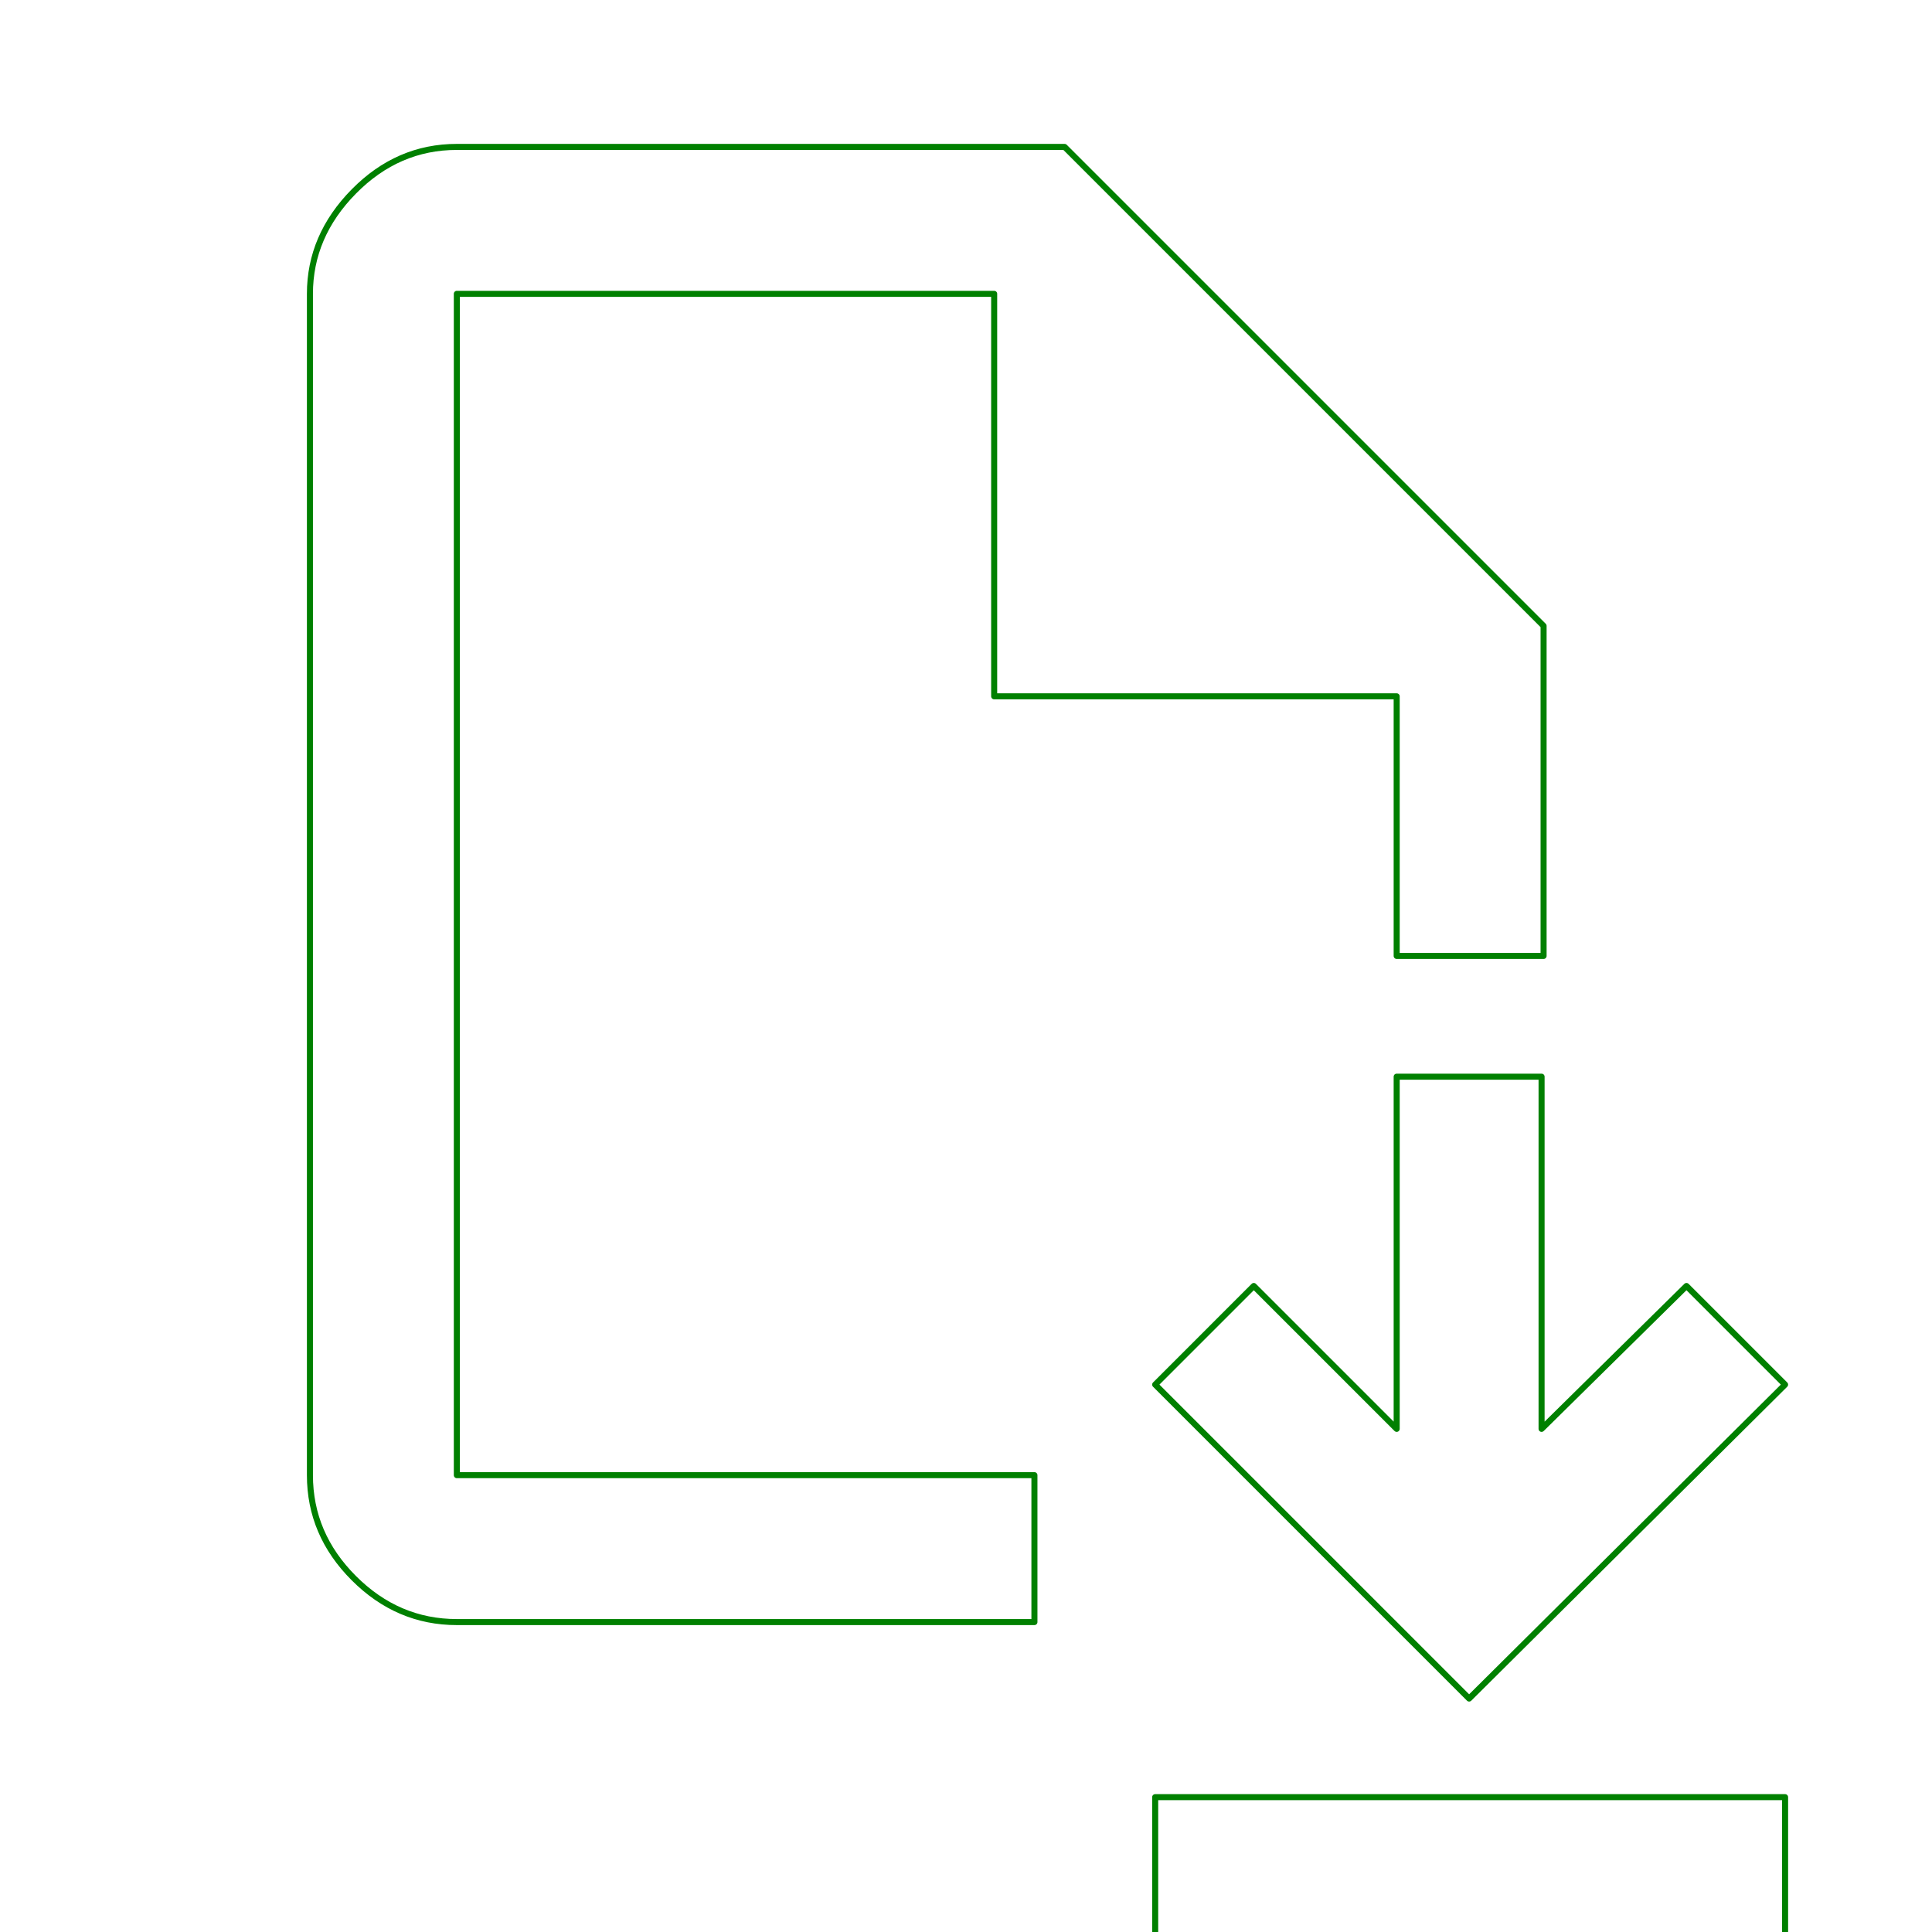
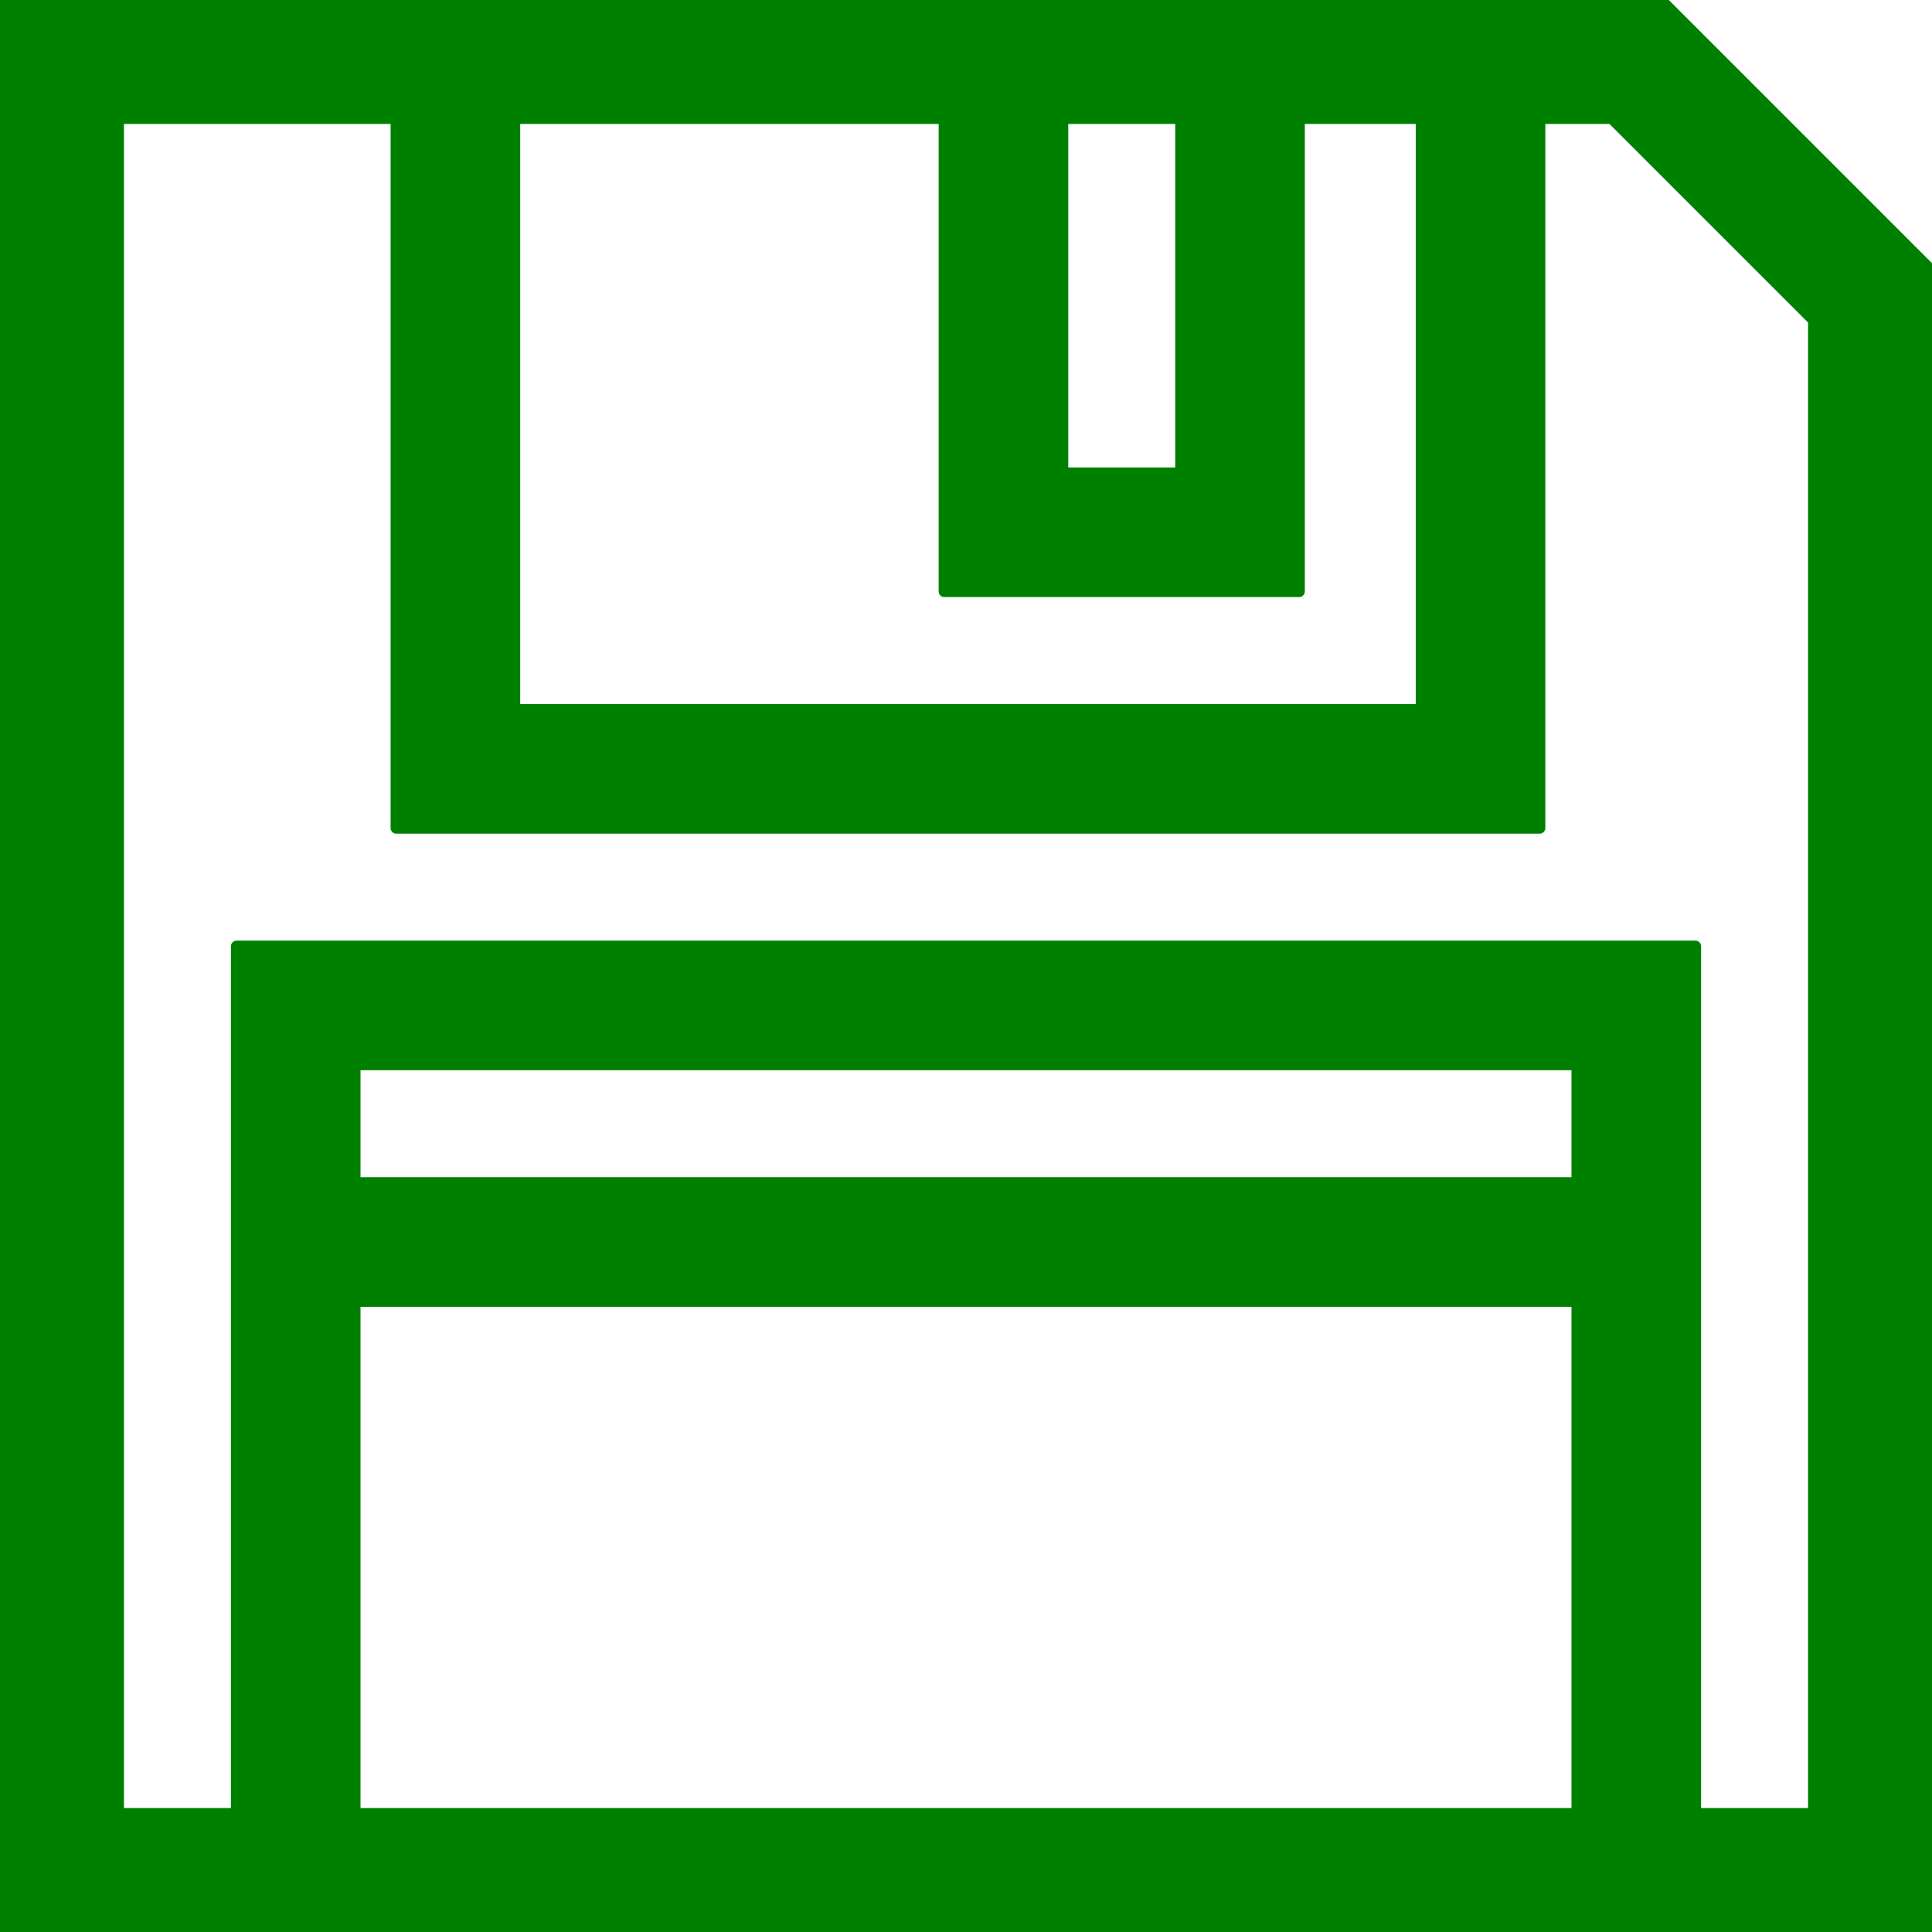
- <svg xmlns="http://www.w3.org/2000/svg" fill="none" stroke="green" stroke-width="3" stroke-linecap="round" stroke-linejoin="round" height="48" viewBox="0 -960 960 960" width="48">
-   <path d="m730-116 157-156-49-49-72 71v-175h-72v175l-71-71-49 49 156 156ZM574 6v-73h313V6H574ZM227-154q-29.363 0-51.181-21.819Q154-197.637 154-227v-587q0-28.725 21.819-50.862Q197.637-887 227-887h302l238 238v164h-73v-129H494v-200H227v587h287v73H227Zm0-73v-587 587Z" />
+ <svg xmlns="http://www.w3.org/2000/svg" fill="green" stroke="green" stroke-width="3" stroke-linecap="round" stroke-linejoin="round" height="800px" width="800px" version="1.1" id="Layer_1" viewBox="0 0 512 512" xml:space="preserve">
+   <g>
+     <g>
+       <path d="M440.125,0H0v512h512V71.875L440.125,0z M281.6,31.347h31.347v94.041H281.6V31.347z M136.359,31.347h113.894v125.388                         h94.041V31.347h32.392v156.735H136.359V31.347z M417.959,480.653H94.041V344.816h323.918V480.653z M417.959,313.469H94.041                         v-31.347h323.918V313.469z M480.653,480.653h-31.347V250.775H62.694v229.878H31.347V31.347h73.665v188.082h303.02V31.347h19.108                         l53.512,53.512V480.653z" />
+     </g>
+   </g>
</svg>
